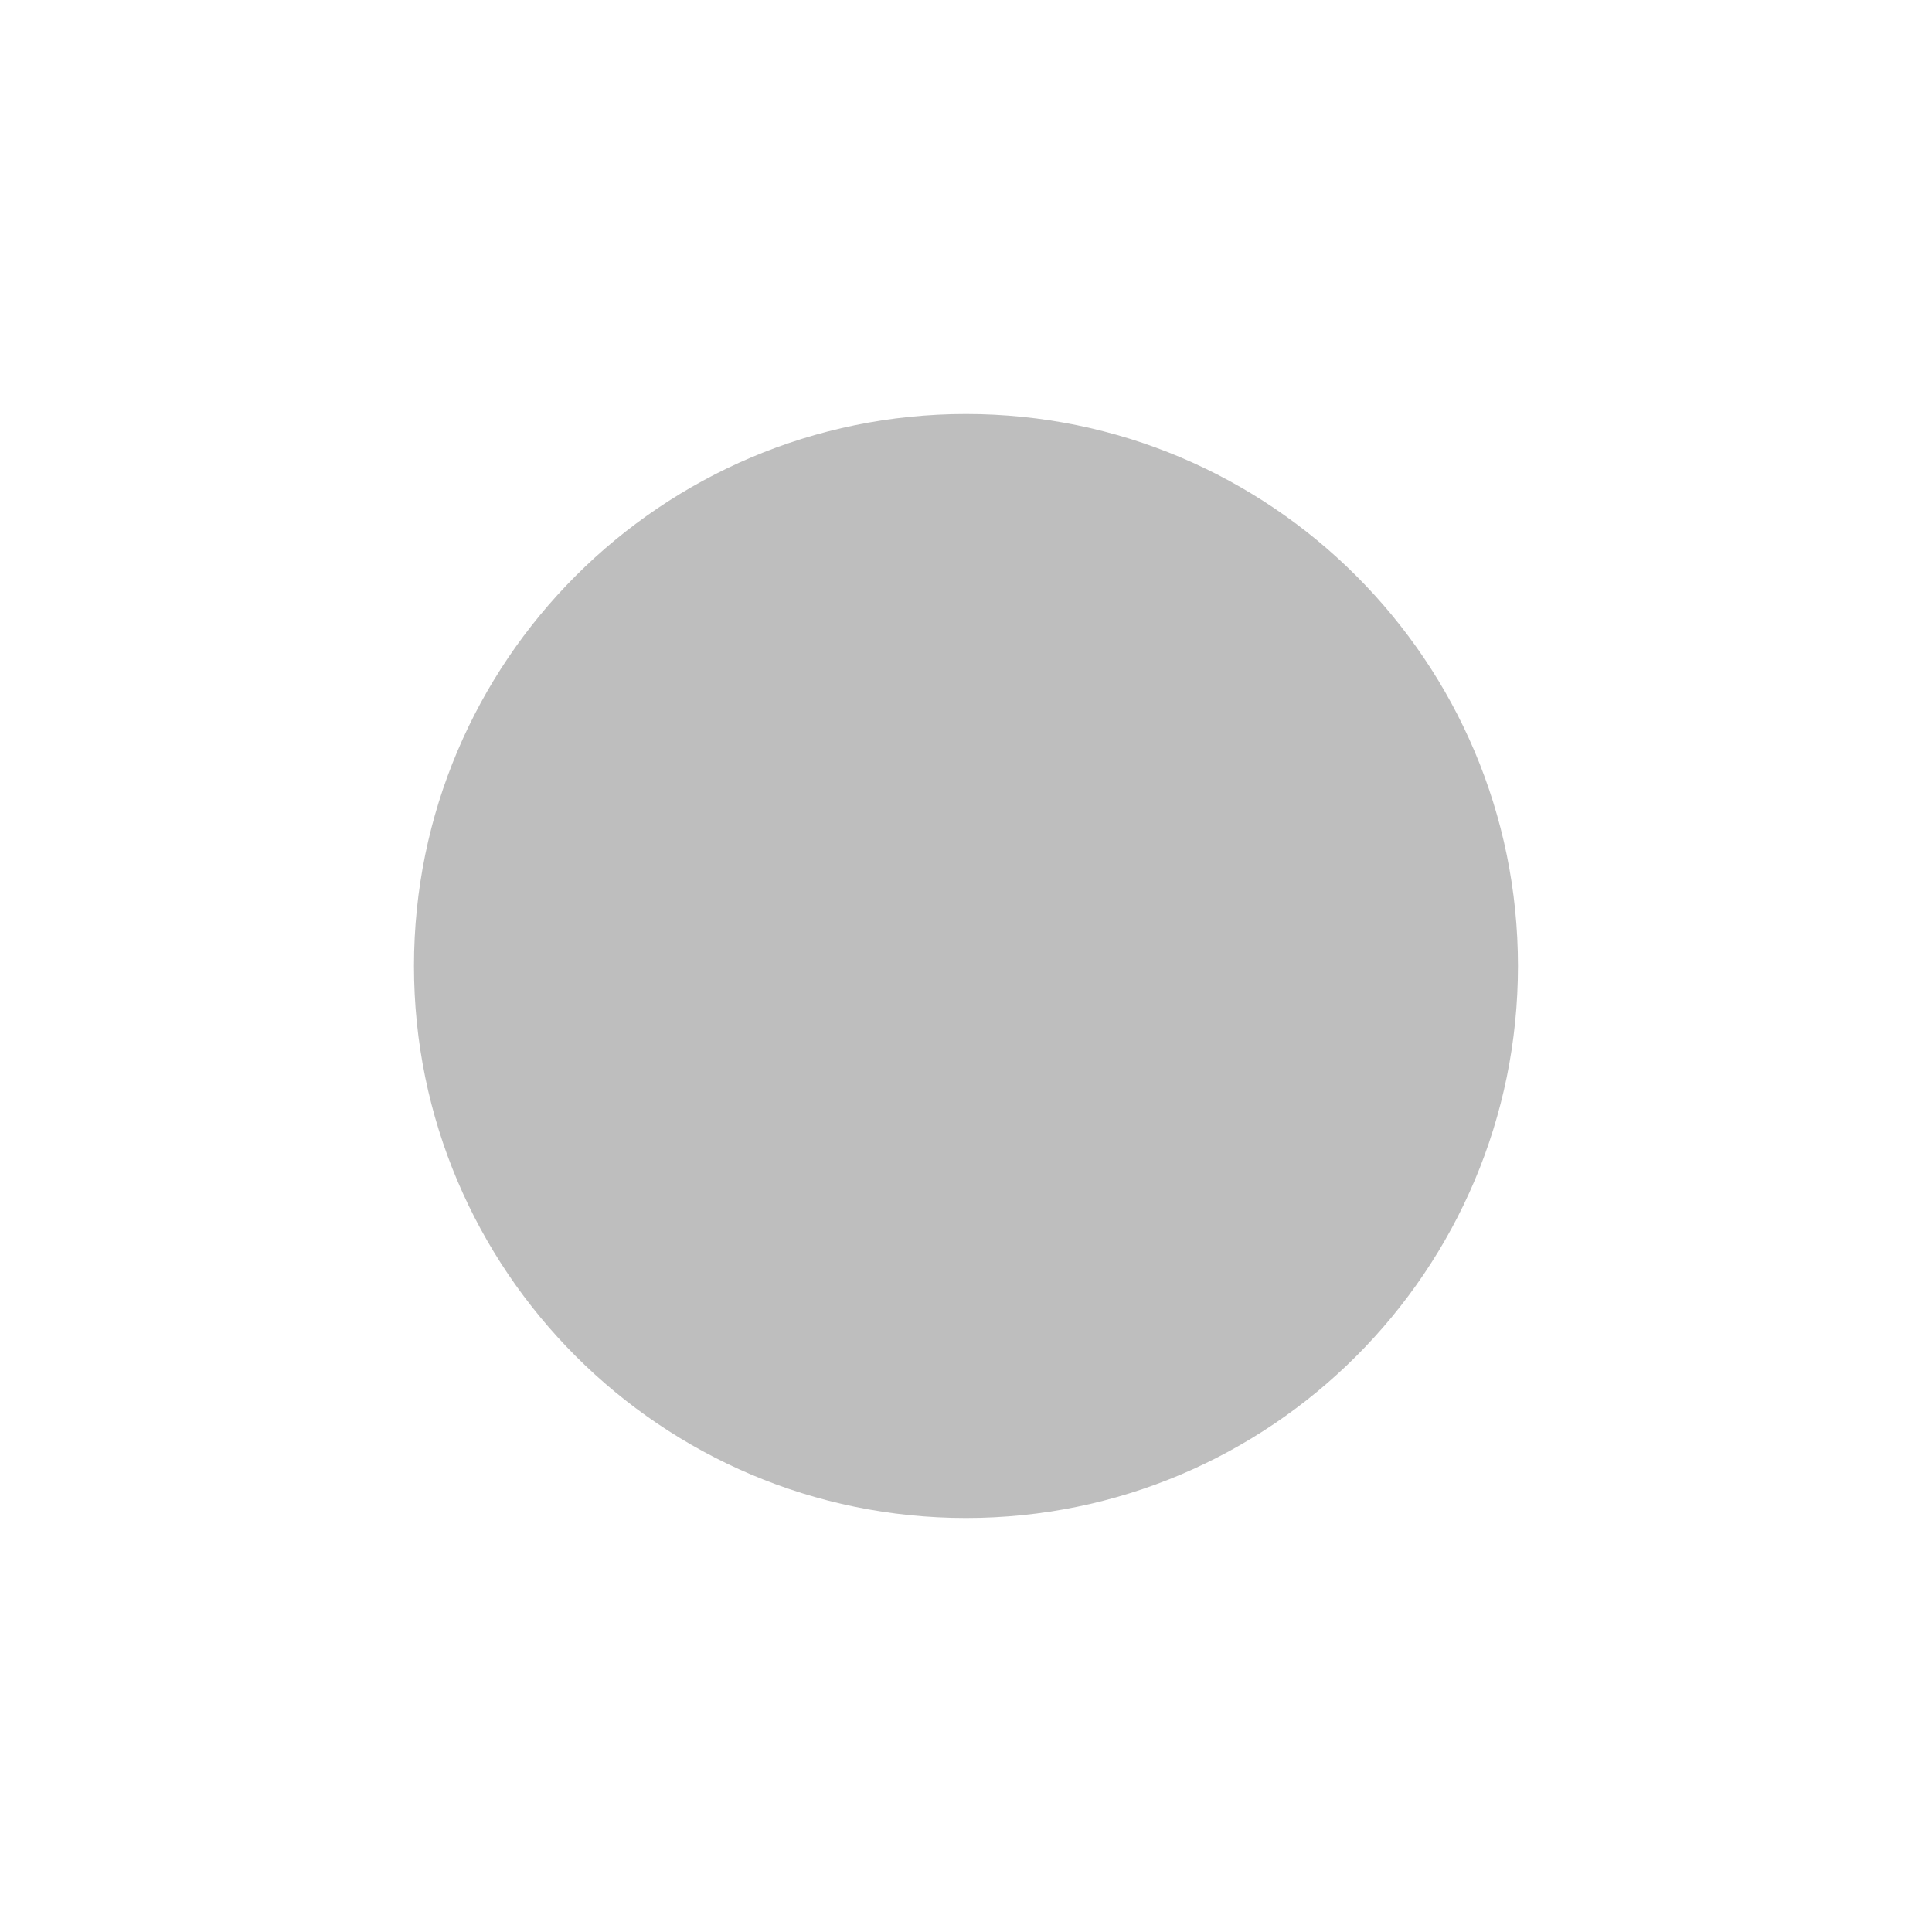
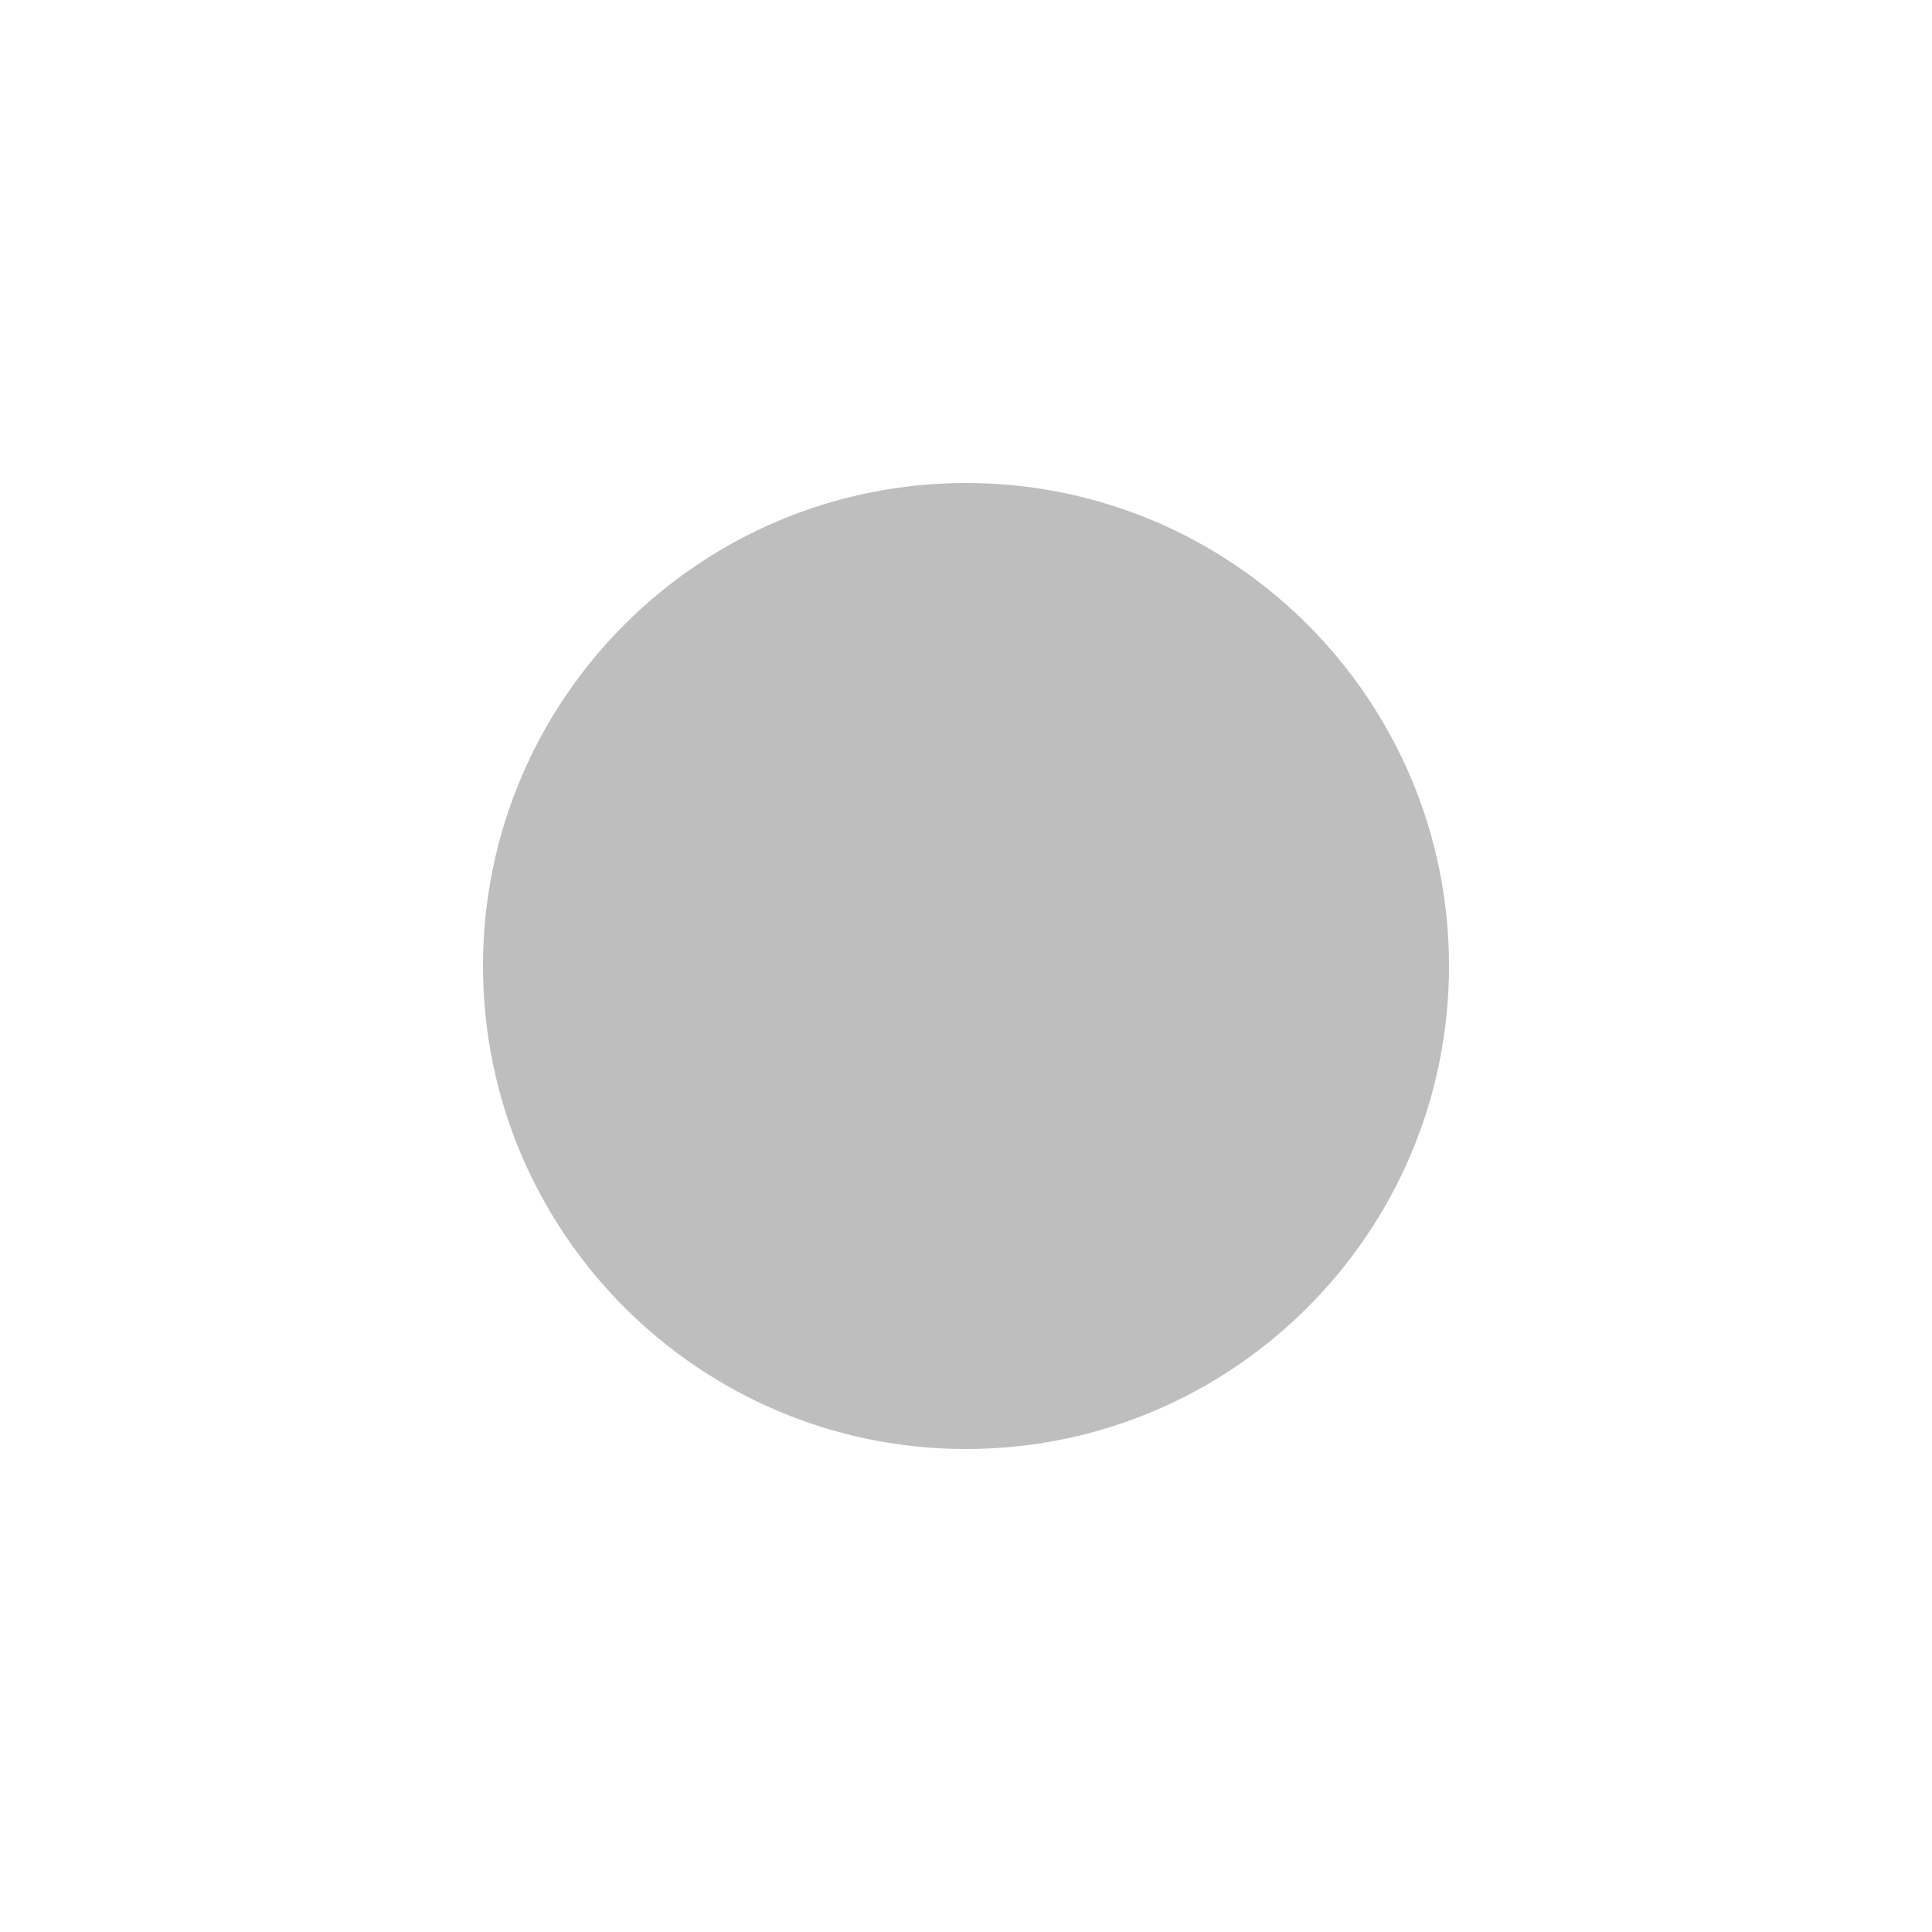
- <svg xmlns="http://www.w3.org/2000/svg" xmlns:ns1="http://www.openswatchbook.org/uri/2009/osb" height="14" id="svg7384" version="1.1" width="14">
-   <defs id="defs7386">
-     <linearGradient gradientTransform="matrix(-2.736579,0.2820293,-0.1890831,-0.9998832,239.5401,-879.4556)" id="linearGradient19282" ns1:paint="solid">
-       <stop id="stop19284" offset="0" style="stop-color:#666666;stop-opacity:1;" />
-     </linearGradient>
-   </defs>
-   <g id="layer9" style="display:inline" transform="translate(-381.0002,-339)">
-     <path d="m 388,342 c -2.207,0 -4,1.793 -4,4 0,2.207 1.793,4 4,4 2.207,0 4,-1.793 4,-4 0,-2.207 -1.793,-4 -4,-4 z" id="path9555" style="color:#bebebe;font-style:normal;font-variant:normal;font-weight:normal;font-stretch:normal;font-size:medium;line-height:normal;font-family:'Andale Mono';text-indent:0pt;text-align:start;text-decoration:none;text-decoration-line:none;letter-spacing:normal;word-spacing:normal;text-transform:none;direction:ltr;text-anchor:start;display:inline;overflow:visible;visibility:visible;fill:#bebebe;fill-opacity:1;fill-rule:nonzero;stroke:none;stroke-width:2.389;marker:none" />
+ <svg xmlns="http://www.w3.org/2000/svg" height="20" width="20">
+   <g style="display:inline">
+     <path d="M391 344c-2.76 0-5 2.24-5 5s2.24 5 5 5 5-2.24 5-5-2.24-5-5-5z" style="color:#bebebe;font-style:normal;font-variant:normal;font-weight:400;font-stretch:normal;font-size:medium;line-height:normal;font-family:'Andale Mono';text-indent:0;text-align:start;text-decoration:none;text-decoration-line:none;letter-spacing:normal;word-spacing:normal;text-transform:none;direction:ltr;text-anchor:start;display:inline;overflow:visible;visibility:visible;fill:#bebebe;fill-opacity:1;fill-rule:nonzero;stroke:none;stroke-width:2.389;marker:none" transform="translate(-381 -339)" />
  </g>
-   <g id="layer10" style="display:inline" transform="translate(-381.0002,-339)" />
-   <g id="layer11" transform="translate(-381.0002,-339)" />
-   <g id="layer13" style="display:inline" transform="translate(-381.0002,-339)" />
-   <g id="layer14" transform="translate(-381.0002,-339)" />
-   <g id="layer15" style="display:inline" transform="translate(-381.0002,-339)" />
-   <g id="g71291" style="display:inline" transform="translate(-381.0002,-339)" />
-   <g id="g4953" style="display:inline" transform="translate(-381.0002,-339)" />
-   <g id="layer12" style="display:inline" transform="translate(-381.0002,-339)" />
</svg>
